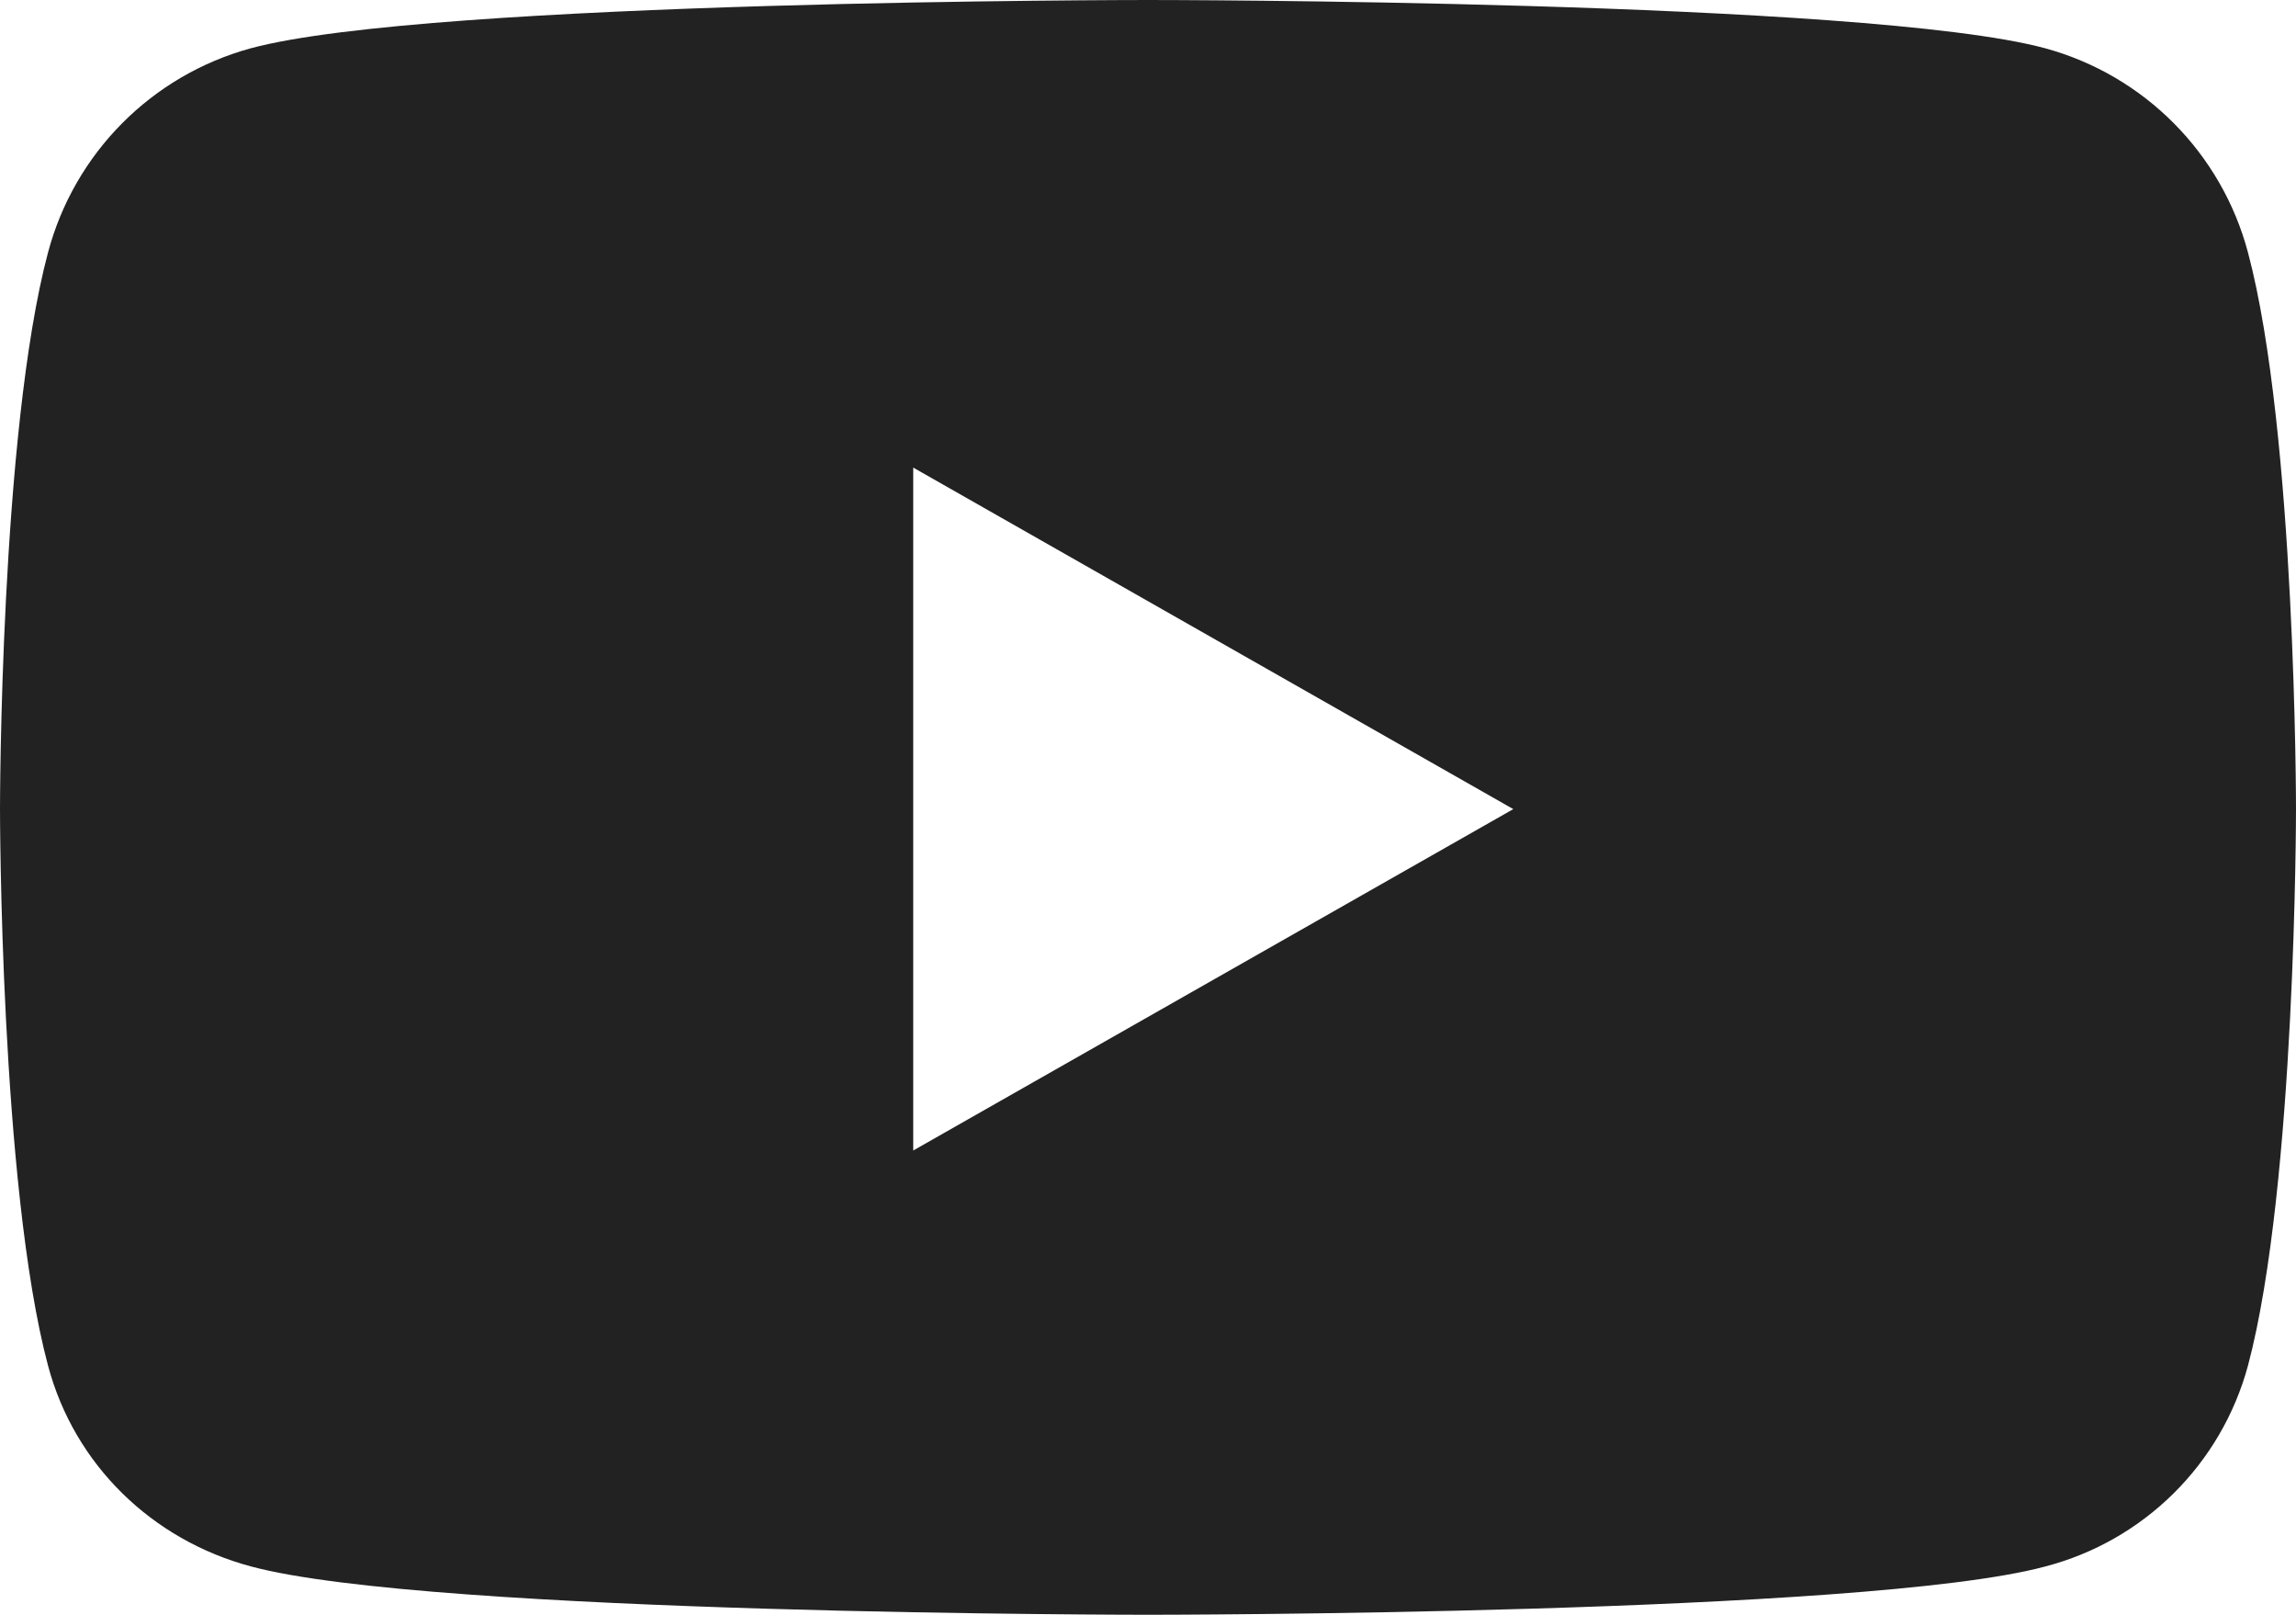
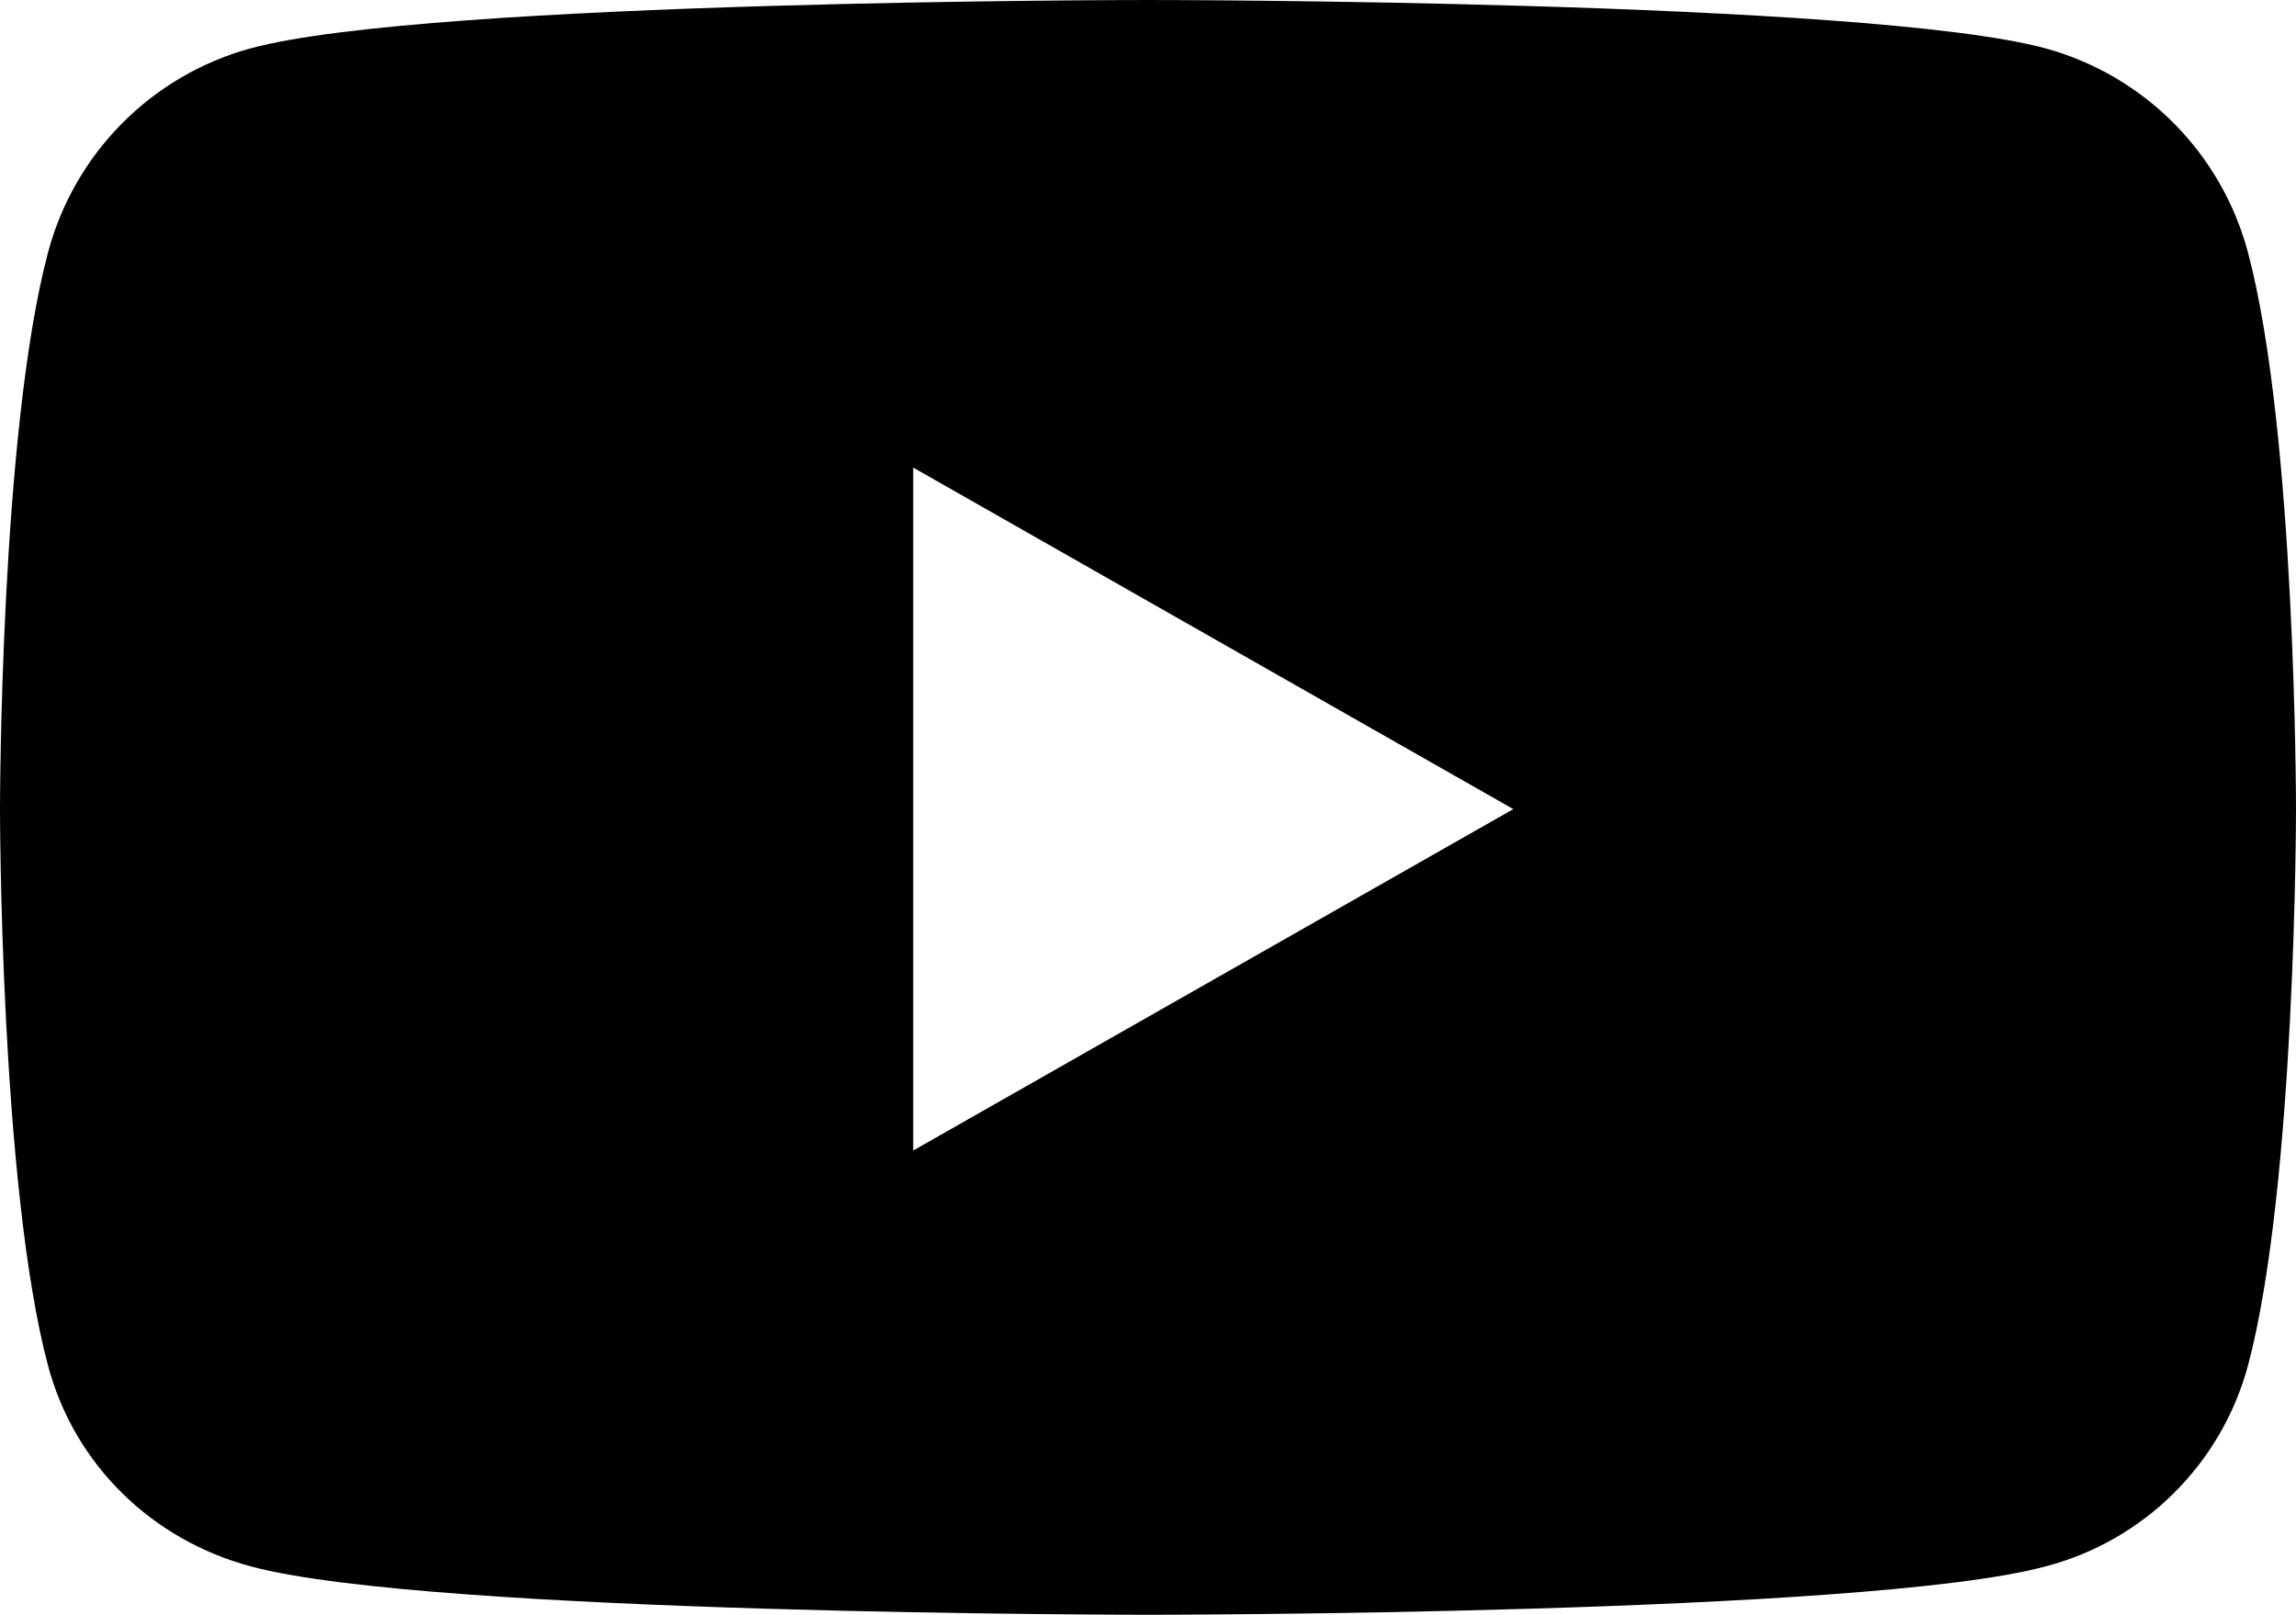
- <svg xmlns="http://www.w3.org/2000/svg" width="20" height="14.063" viewBox="483 4820 20 14.063">
-   <path d="M502.582 4822.2a2.513 2.513 0 0 0-1.768-1.78c-1.56-.42-7.814-.42-7.814-.42s-6.254 0-7.814.42a2.513 2.513 0 0 0-1.768 1.78c-.418 1.57-.418 4.845-.418 4.845s0 3.276.418 4.846c.23.866.908 1.52 1.768 1.75 1.56.421 7.814.421 7.814.421s6.254 0 7.814-.42a2.476 2.476 0 0 0 1.768-1.751c.418-1.57.418-4.846.418-4.846s0-3.275-.418-4.845Zm-11.627 7.82v-5.948l5.227 2.974-5.227 2.973Z" fill="#222" fill-rule="evenodd" data-name="Path 3480" />
+ <svg xmlns="http://www.w3.org/2000/svg" width="20" height="14.063" fill="currentColor" viewBox="483 4820 20 14.063">
+   <path d="M502.582 4822.2a2.513 2.513 0 0 0-1.768-1.78c-1.56-.42-7.814-.42-7.814-.42s-6.254 0-7.814.42a2.513 2.513 0 0 0-1.768 1.78c-.418 1.57-.418 4.845-.418 4.845s0 3.276.418 4.846c.23.866.908 1.52 1.768 1.75 1.56.421 7.814.421 7.814.421s6.254 0 7.814-.42a2.476 2.476 0 0 0 1.768-1.751c.418-1.57.418-4.846.418-4.846s0-3.275-.418-4.845Zm-11.627 7.82v-5.948l5.227 2.974-5.227 2.973Z" fill-rule="evenodd" data-name="Path 3480" />
</svg>
